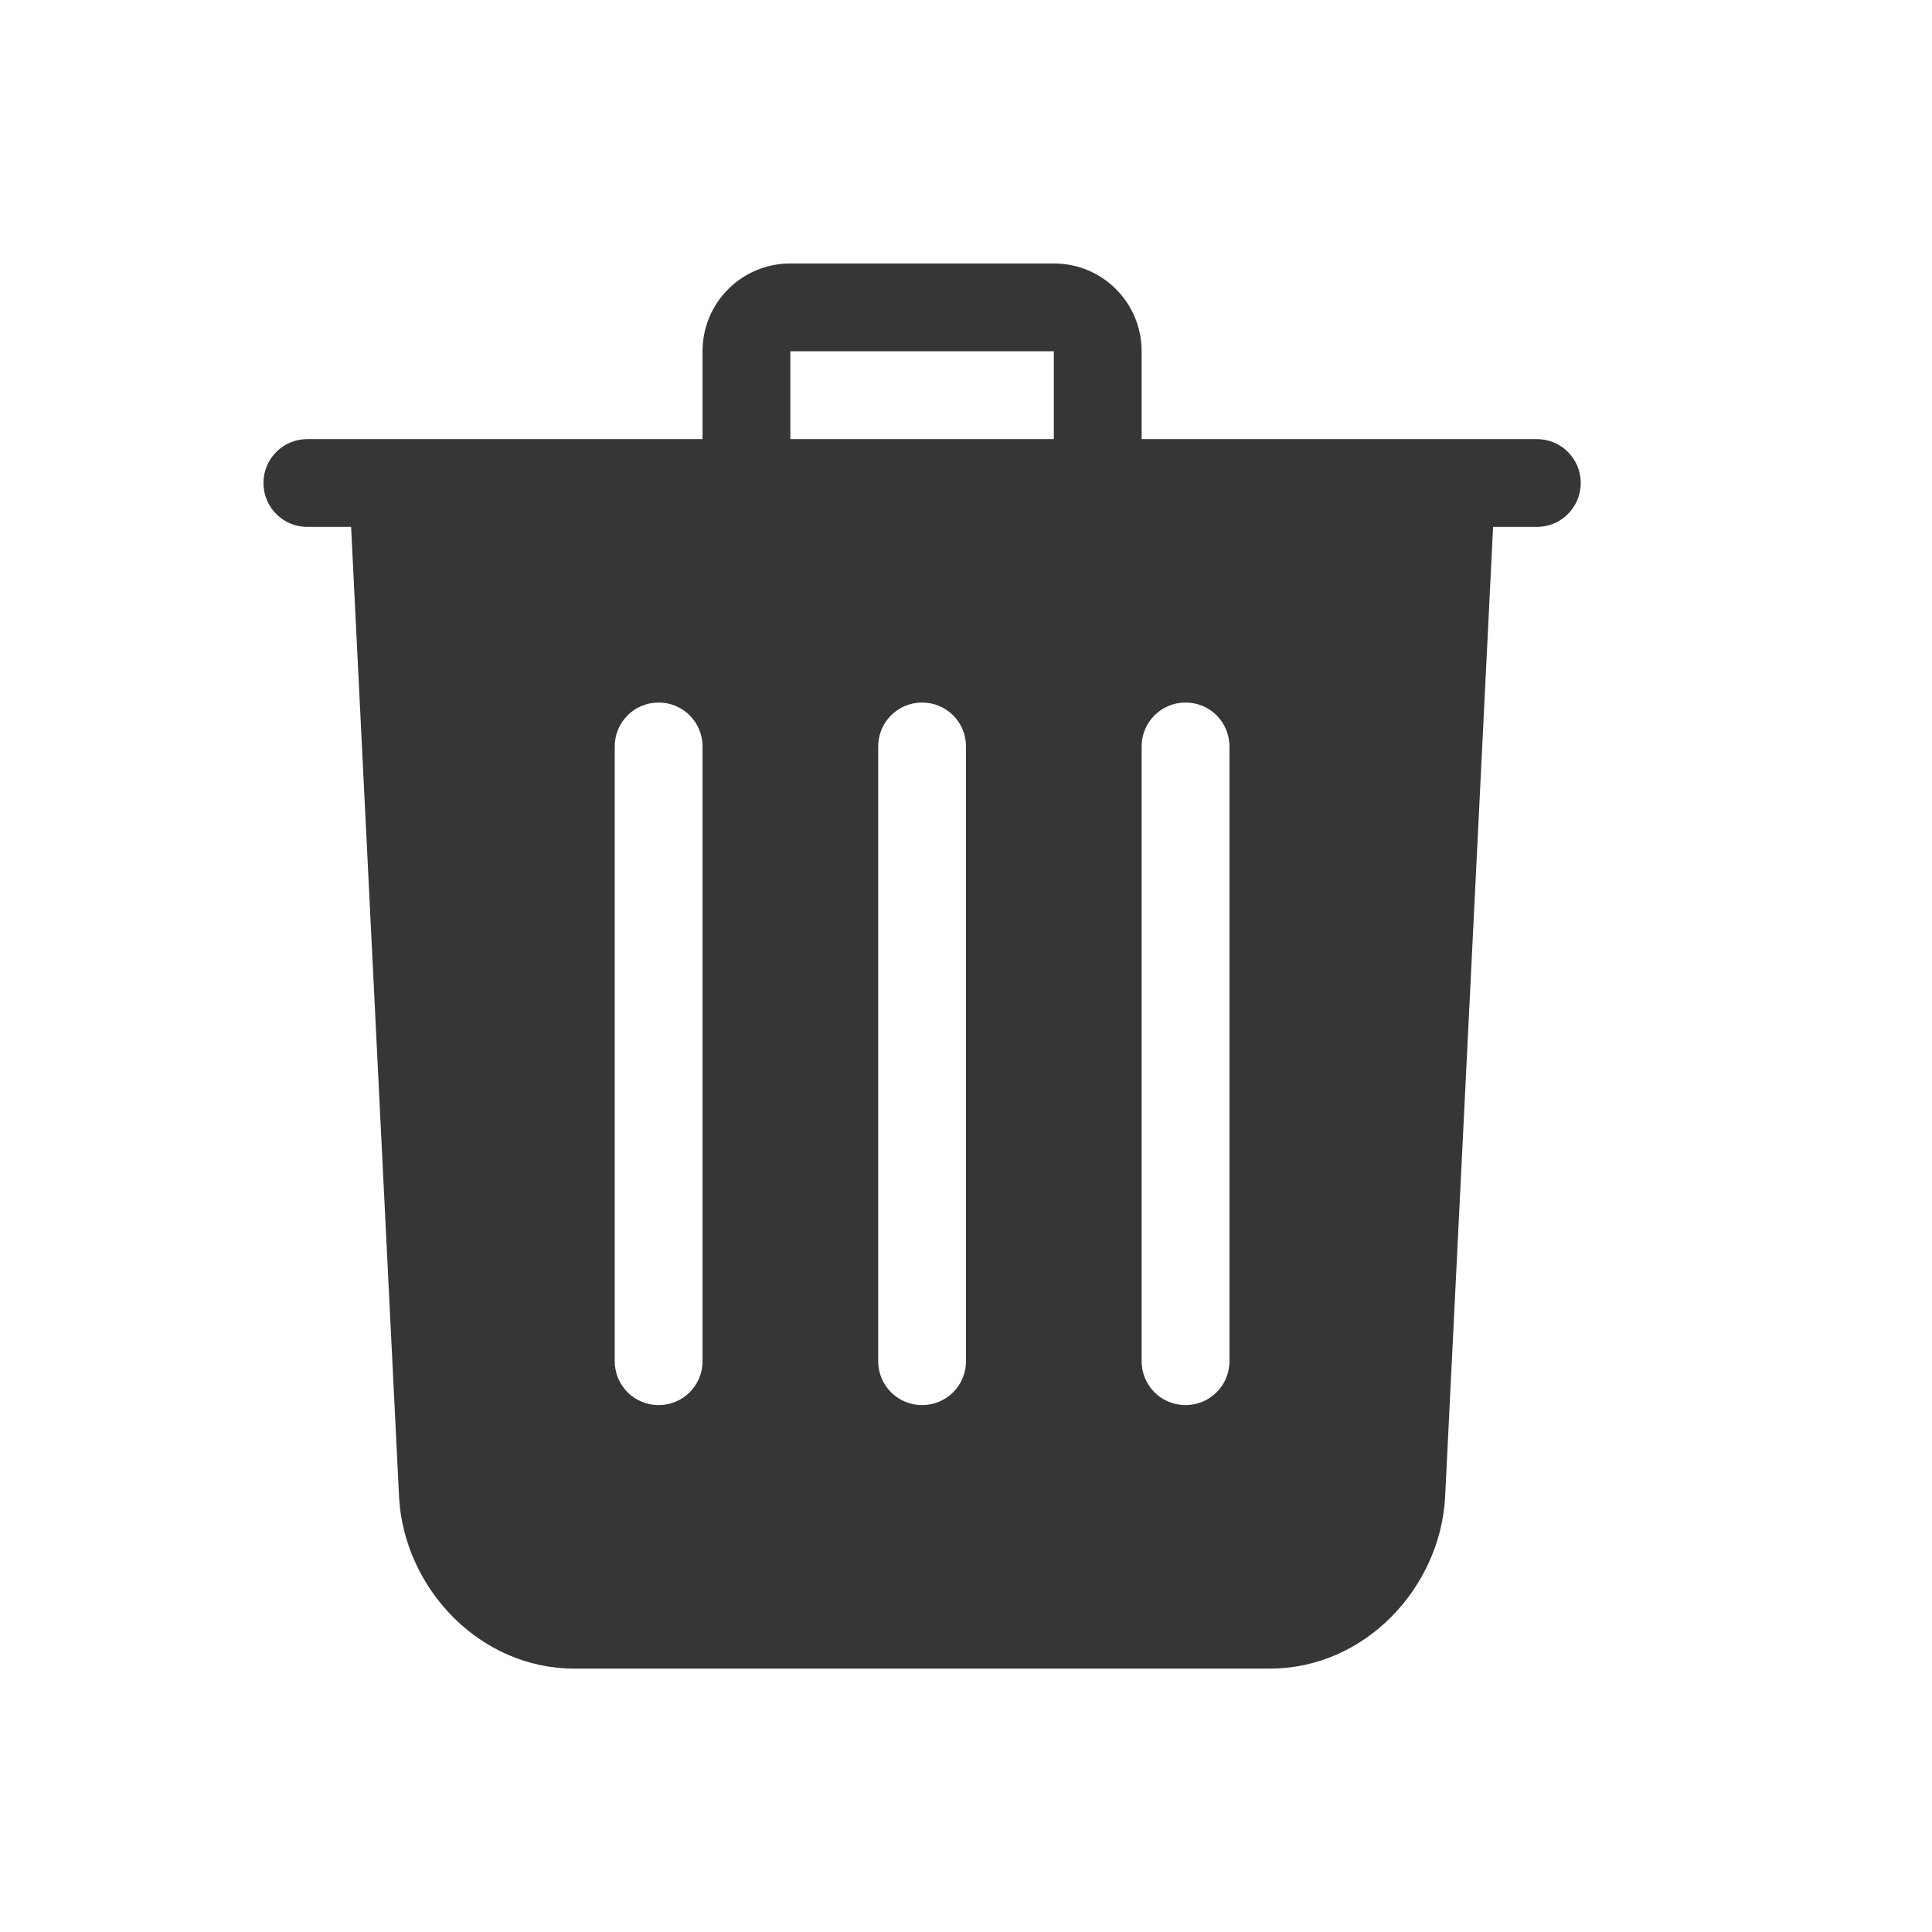
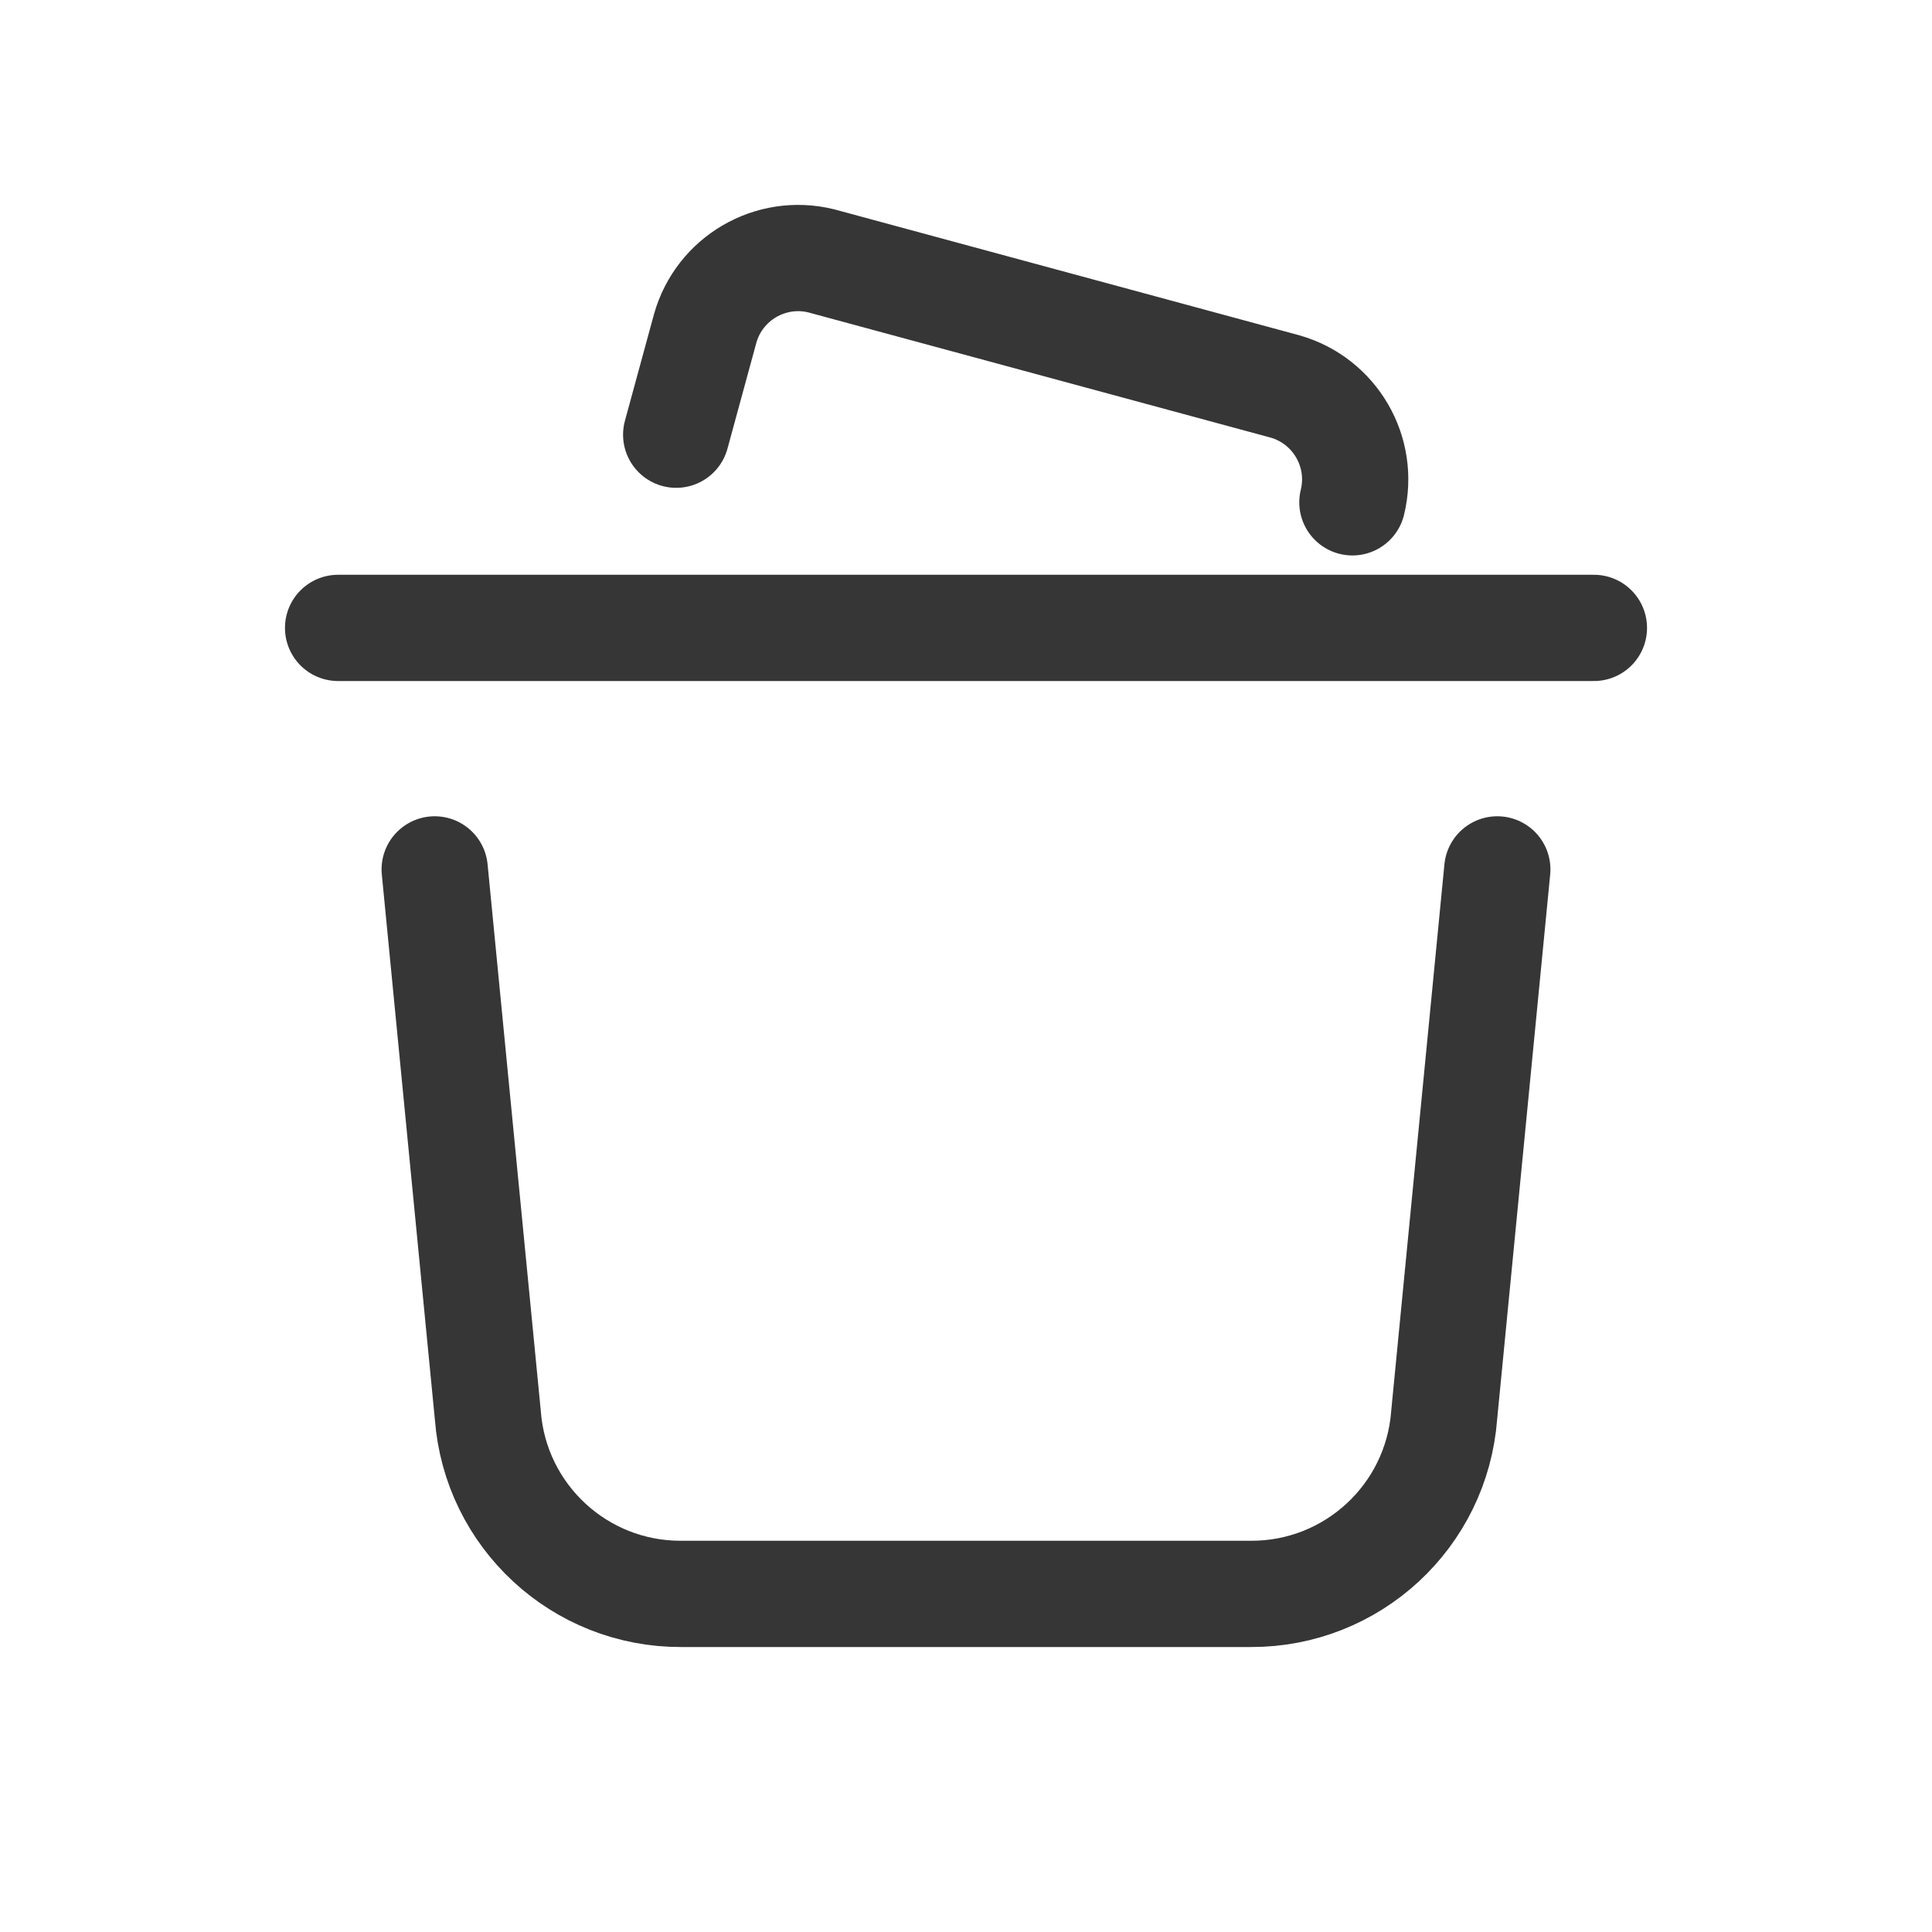
- <svg xmlns="http://www.w3.org/2000/svg" width="22" height="22" version="1.1">
+ <svg xmlns="http://www.w3.org/2000/svg" width="22" height="22" viewBox="0 0 20 20">
  <defs>
    <style id="current-color-scheme" type="text/css">.ColorScheme-Text { color:#363636; }</style>
  </defs>
-   <path class="ColorScheme-Text" d="m9 3c-0.554 0-1 0.446-1 1v1h-4.5c-0.277 0-0.5 0.223-0.5 0.5s0.223 0.5 0.5 0.5h0.498l0.547 11.061c0.061 1.016 0.906 1.94 1.998 1.94h7.914c1.092 0 1.937-0.924 1.998-1.94l0.547-11.061h0.498c0.277 0 0.5-0.223 0.5-0.5s-0.223-0.5-0.5-0.5h-4.5v-1c0-0.554-0.446-1-1-1h-3zm0 1h3v1h-3zm-1.5 4c0.277 0 0.5 0.223 0.5 0.5v7c0 0.277-0.223 0.5-0.5 0.5s-0.5-0.223-0.5-0.5v-7c0-0.277 0.223-0.5 0.5-0.5zm3 0c0.277 0 0.5 0.223 0.5 0.5v7c0 0.277-0.223 0.5-0.5 0.5s-0.5-0.223-0.5-0.5v-7c0-0.277 0.223-0.5 0.5-0.5zm3 0c0.277 0 0.5 0.223 0.5 0.5v7c0 0.277-0.223 0.5-0.5 0.5s-0.5-0.223-0.5-0.5v-7c0-0.277 0.223-0.5 0.5-0.5z" fill="currentColor" />
+   <g class="ColorScheme-Text" fill="none" stroke="currentColor" stroke-width="1.1" stroke-linecap="round" stroke-linejoin="round">
+     <path d="M3.5 6.5h13M7 4.5l.3-1.1a1 1 0 0 1 1.2-.7l4.8 1.3a1 1 0 0 1 .7 1.2" />
+     <path d="m4.5 9 .55 5.65a2 2 0 0 0 2 1.85h5.9a2 2 0 0 0 2-1.85L15.5 9" />
+   </g>
</svg>
